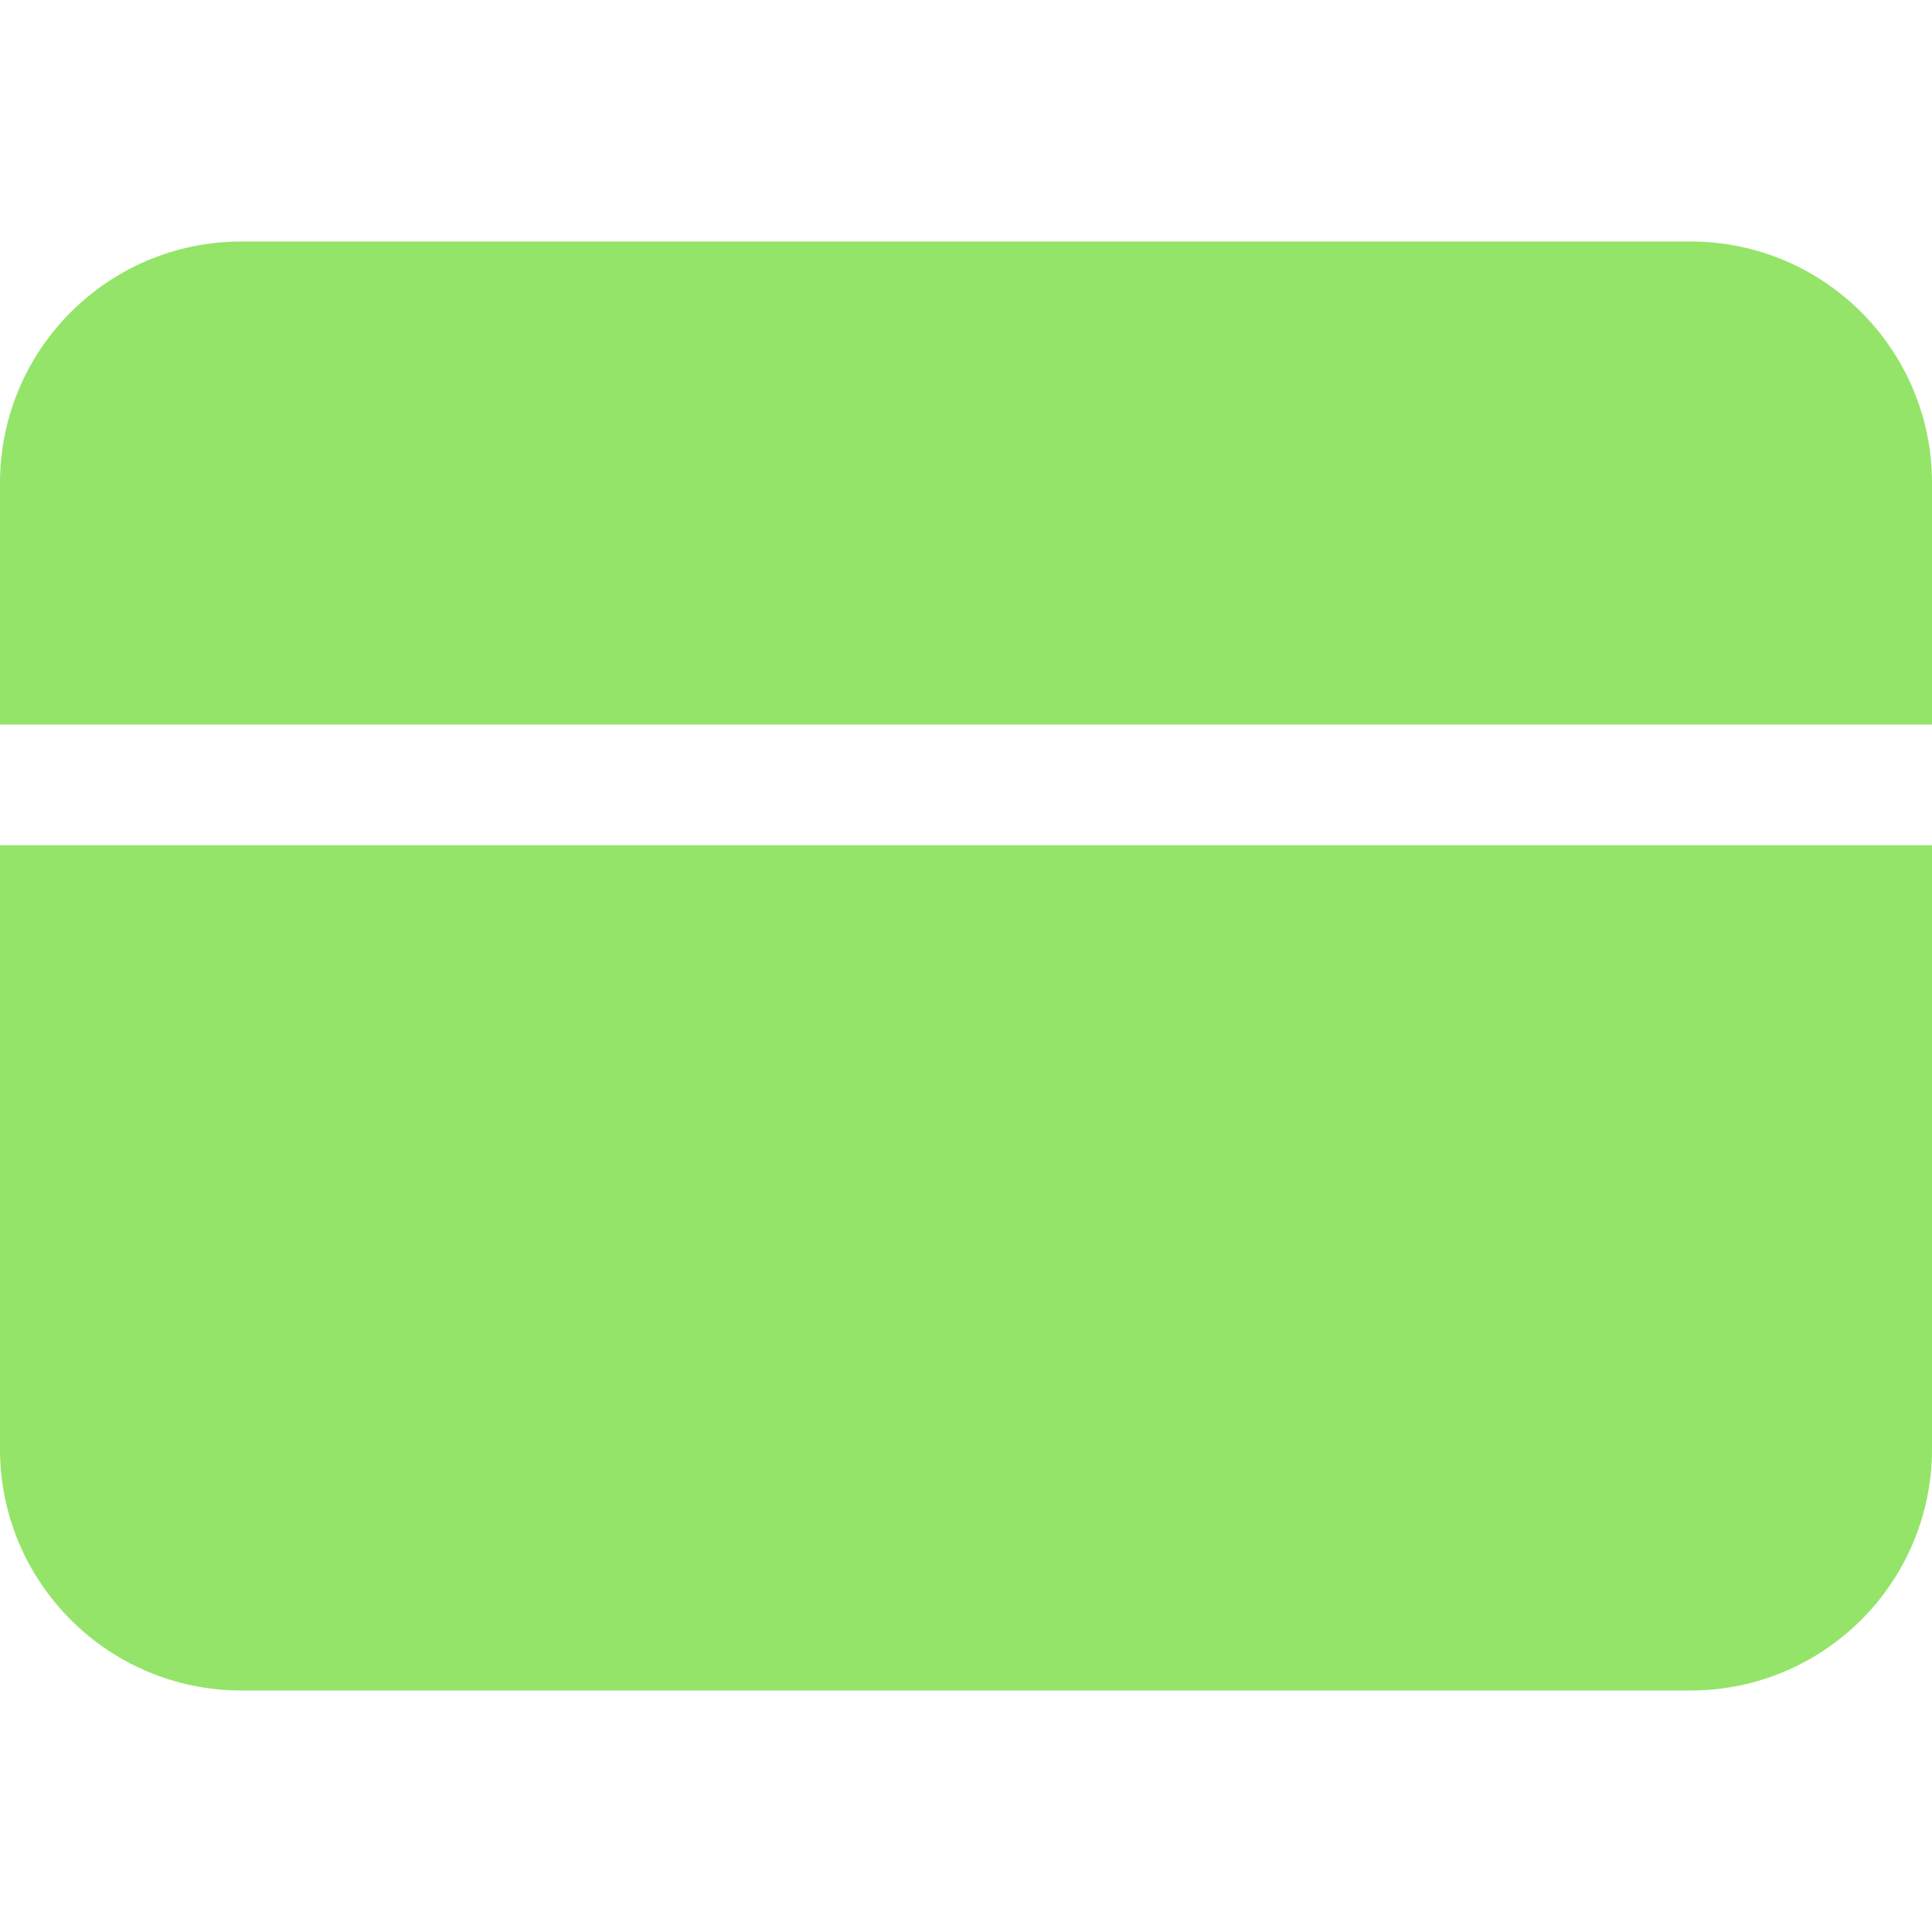
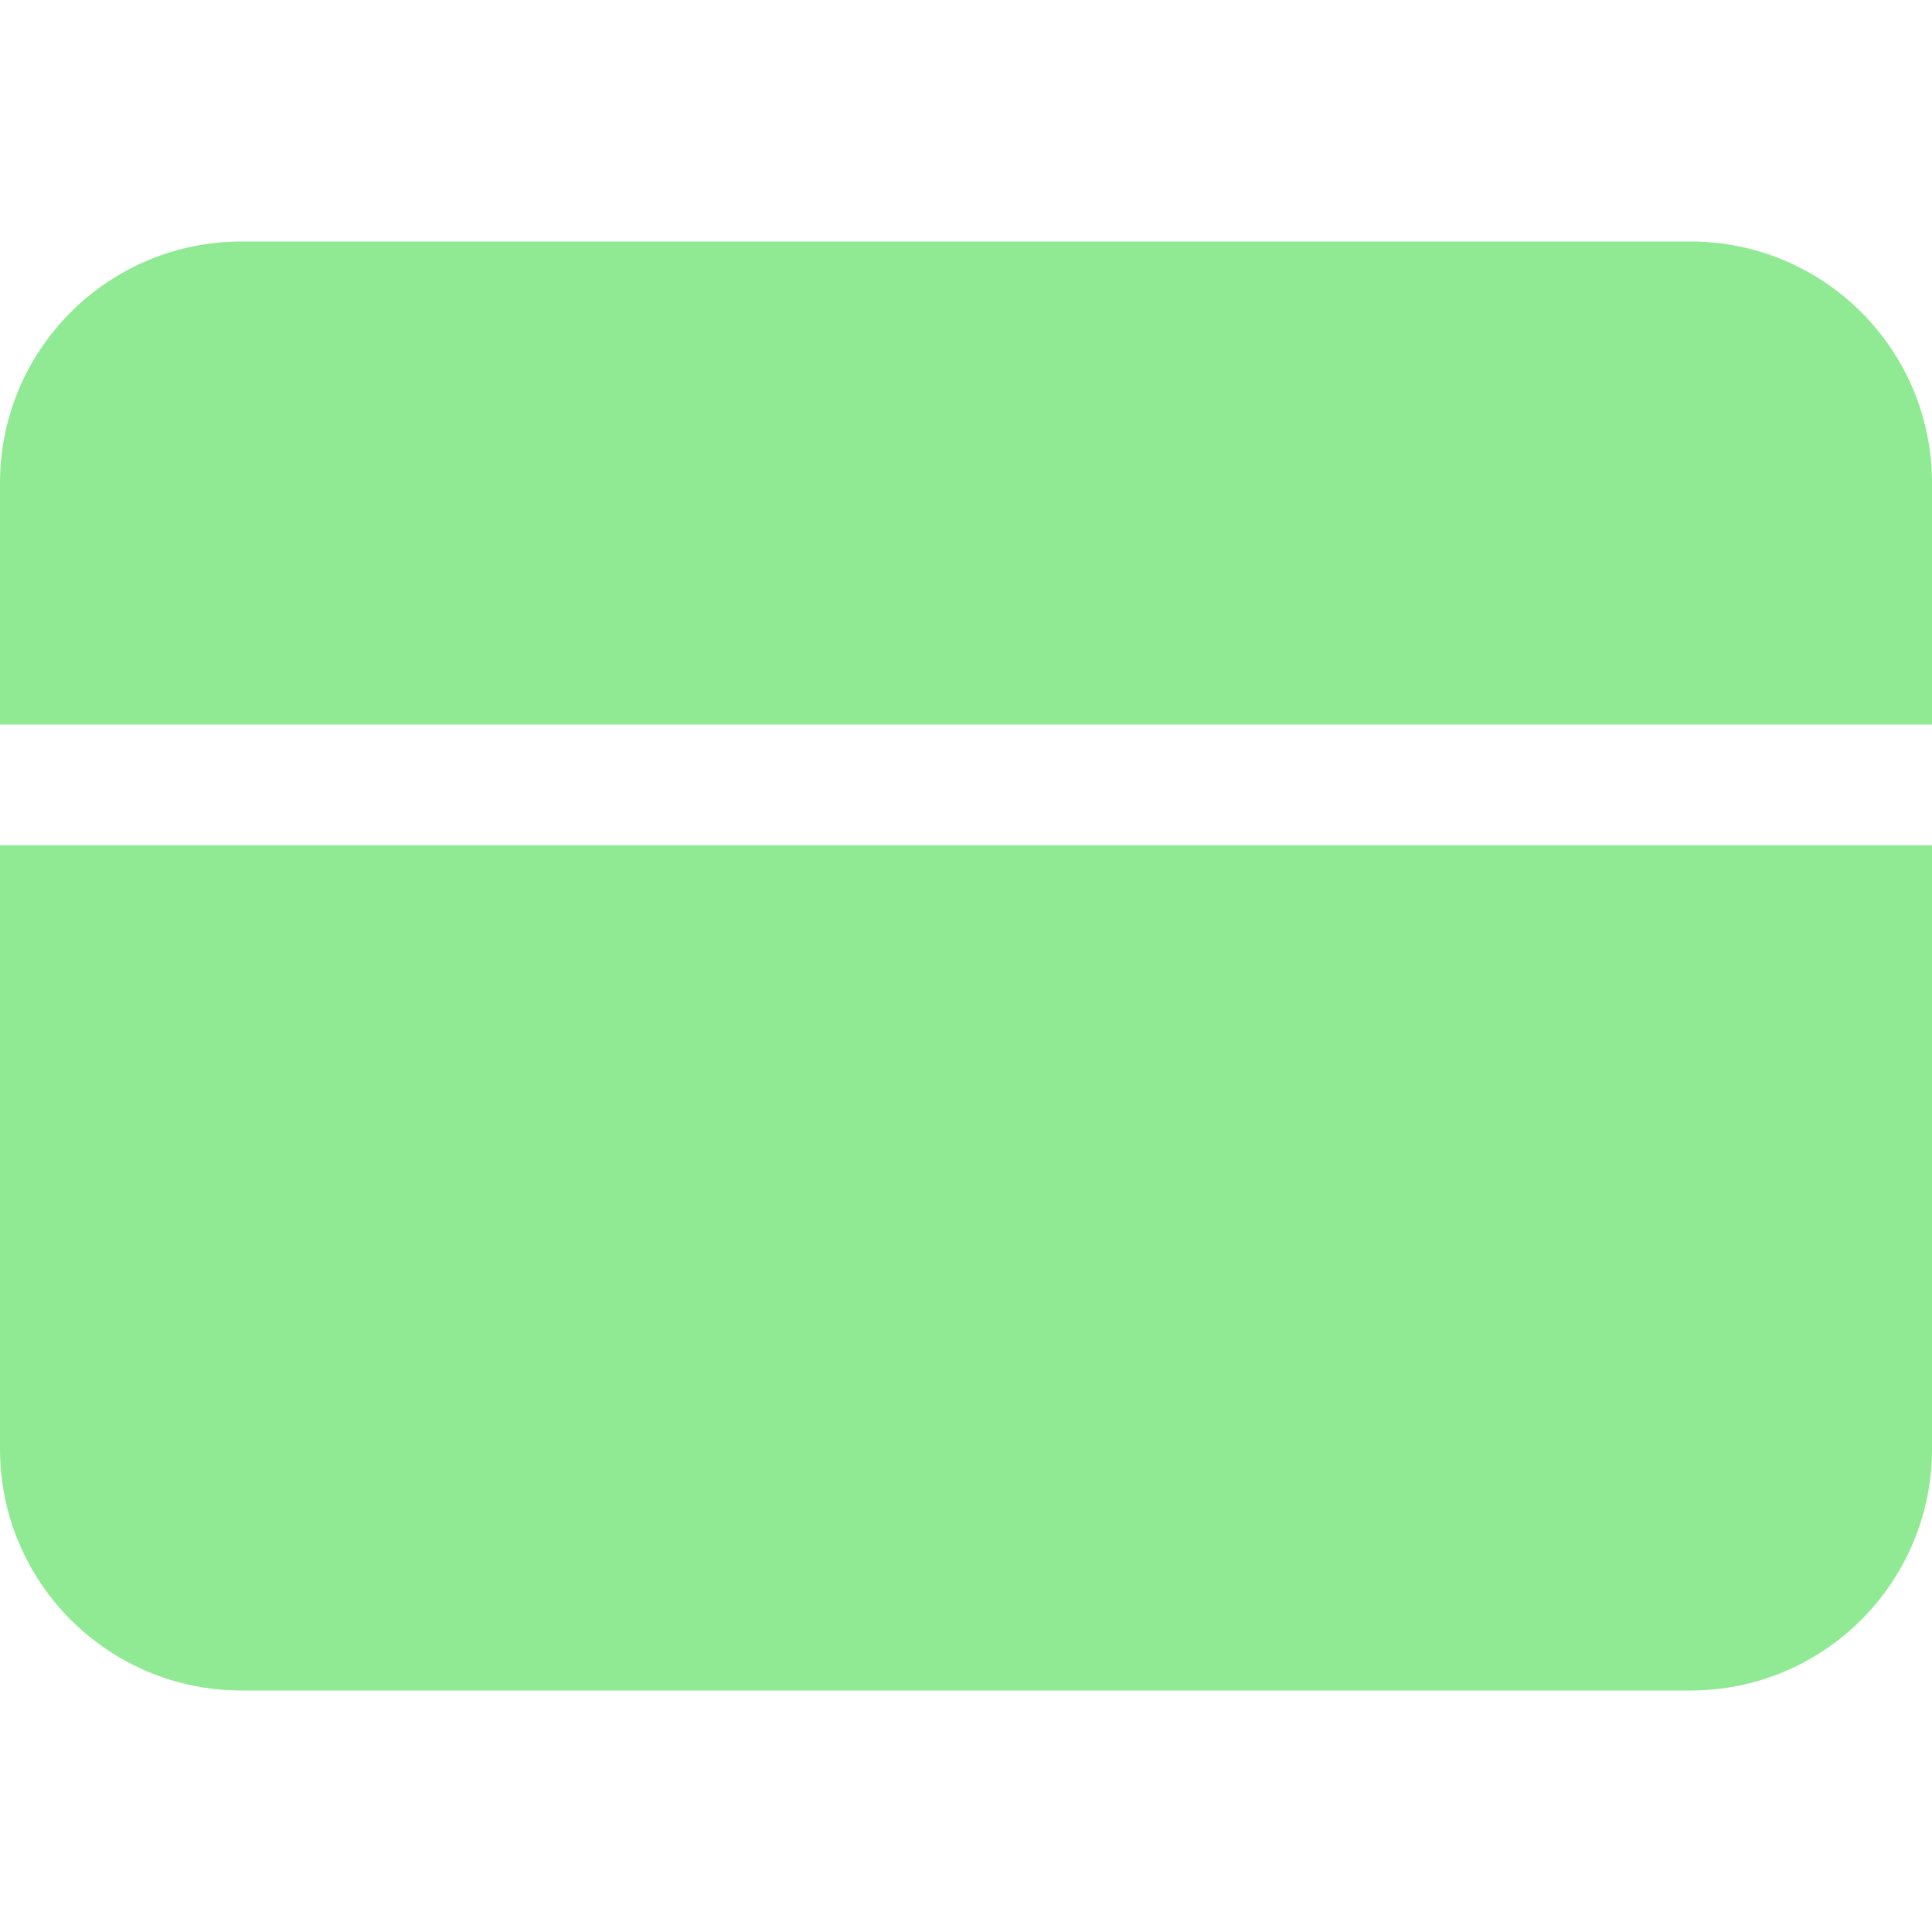
<svg xmlns="http://www.w3.org/2000/svg" width="16" height="16" viewBox="0 0 16 16" fill="none">
-   <path d="M0 12C0 13.105 0.895 14 2 14H14C15.105 14 16 13.105 16 12V7H0V12Z" fill="#94e469" />
-   <path d="M14 2H2C0.895 2 0 2.895 0 4V6H16V4C16 2.895 15.105 2 14 2Z" fill="#94e469" />
+   <path d="M0 12C0 13.105 0.895 14 2 14H14C15.105 14 16 13.105 16 12V7H0V12Z" fill="#90EA93" />
+   <path d="M14 2H2C0.895 2 0 2.895 0 4V6H16V4C16 2.895 15.105 2 14 2Z" fill="#90EA93" />
</svg>
